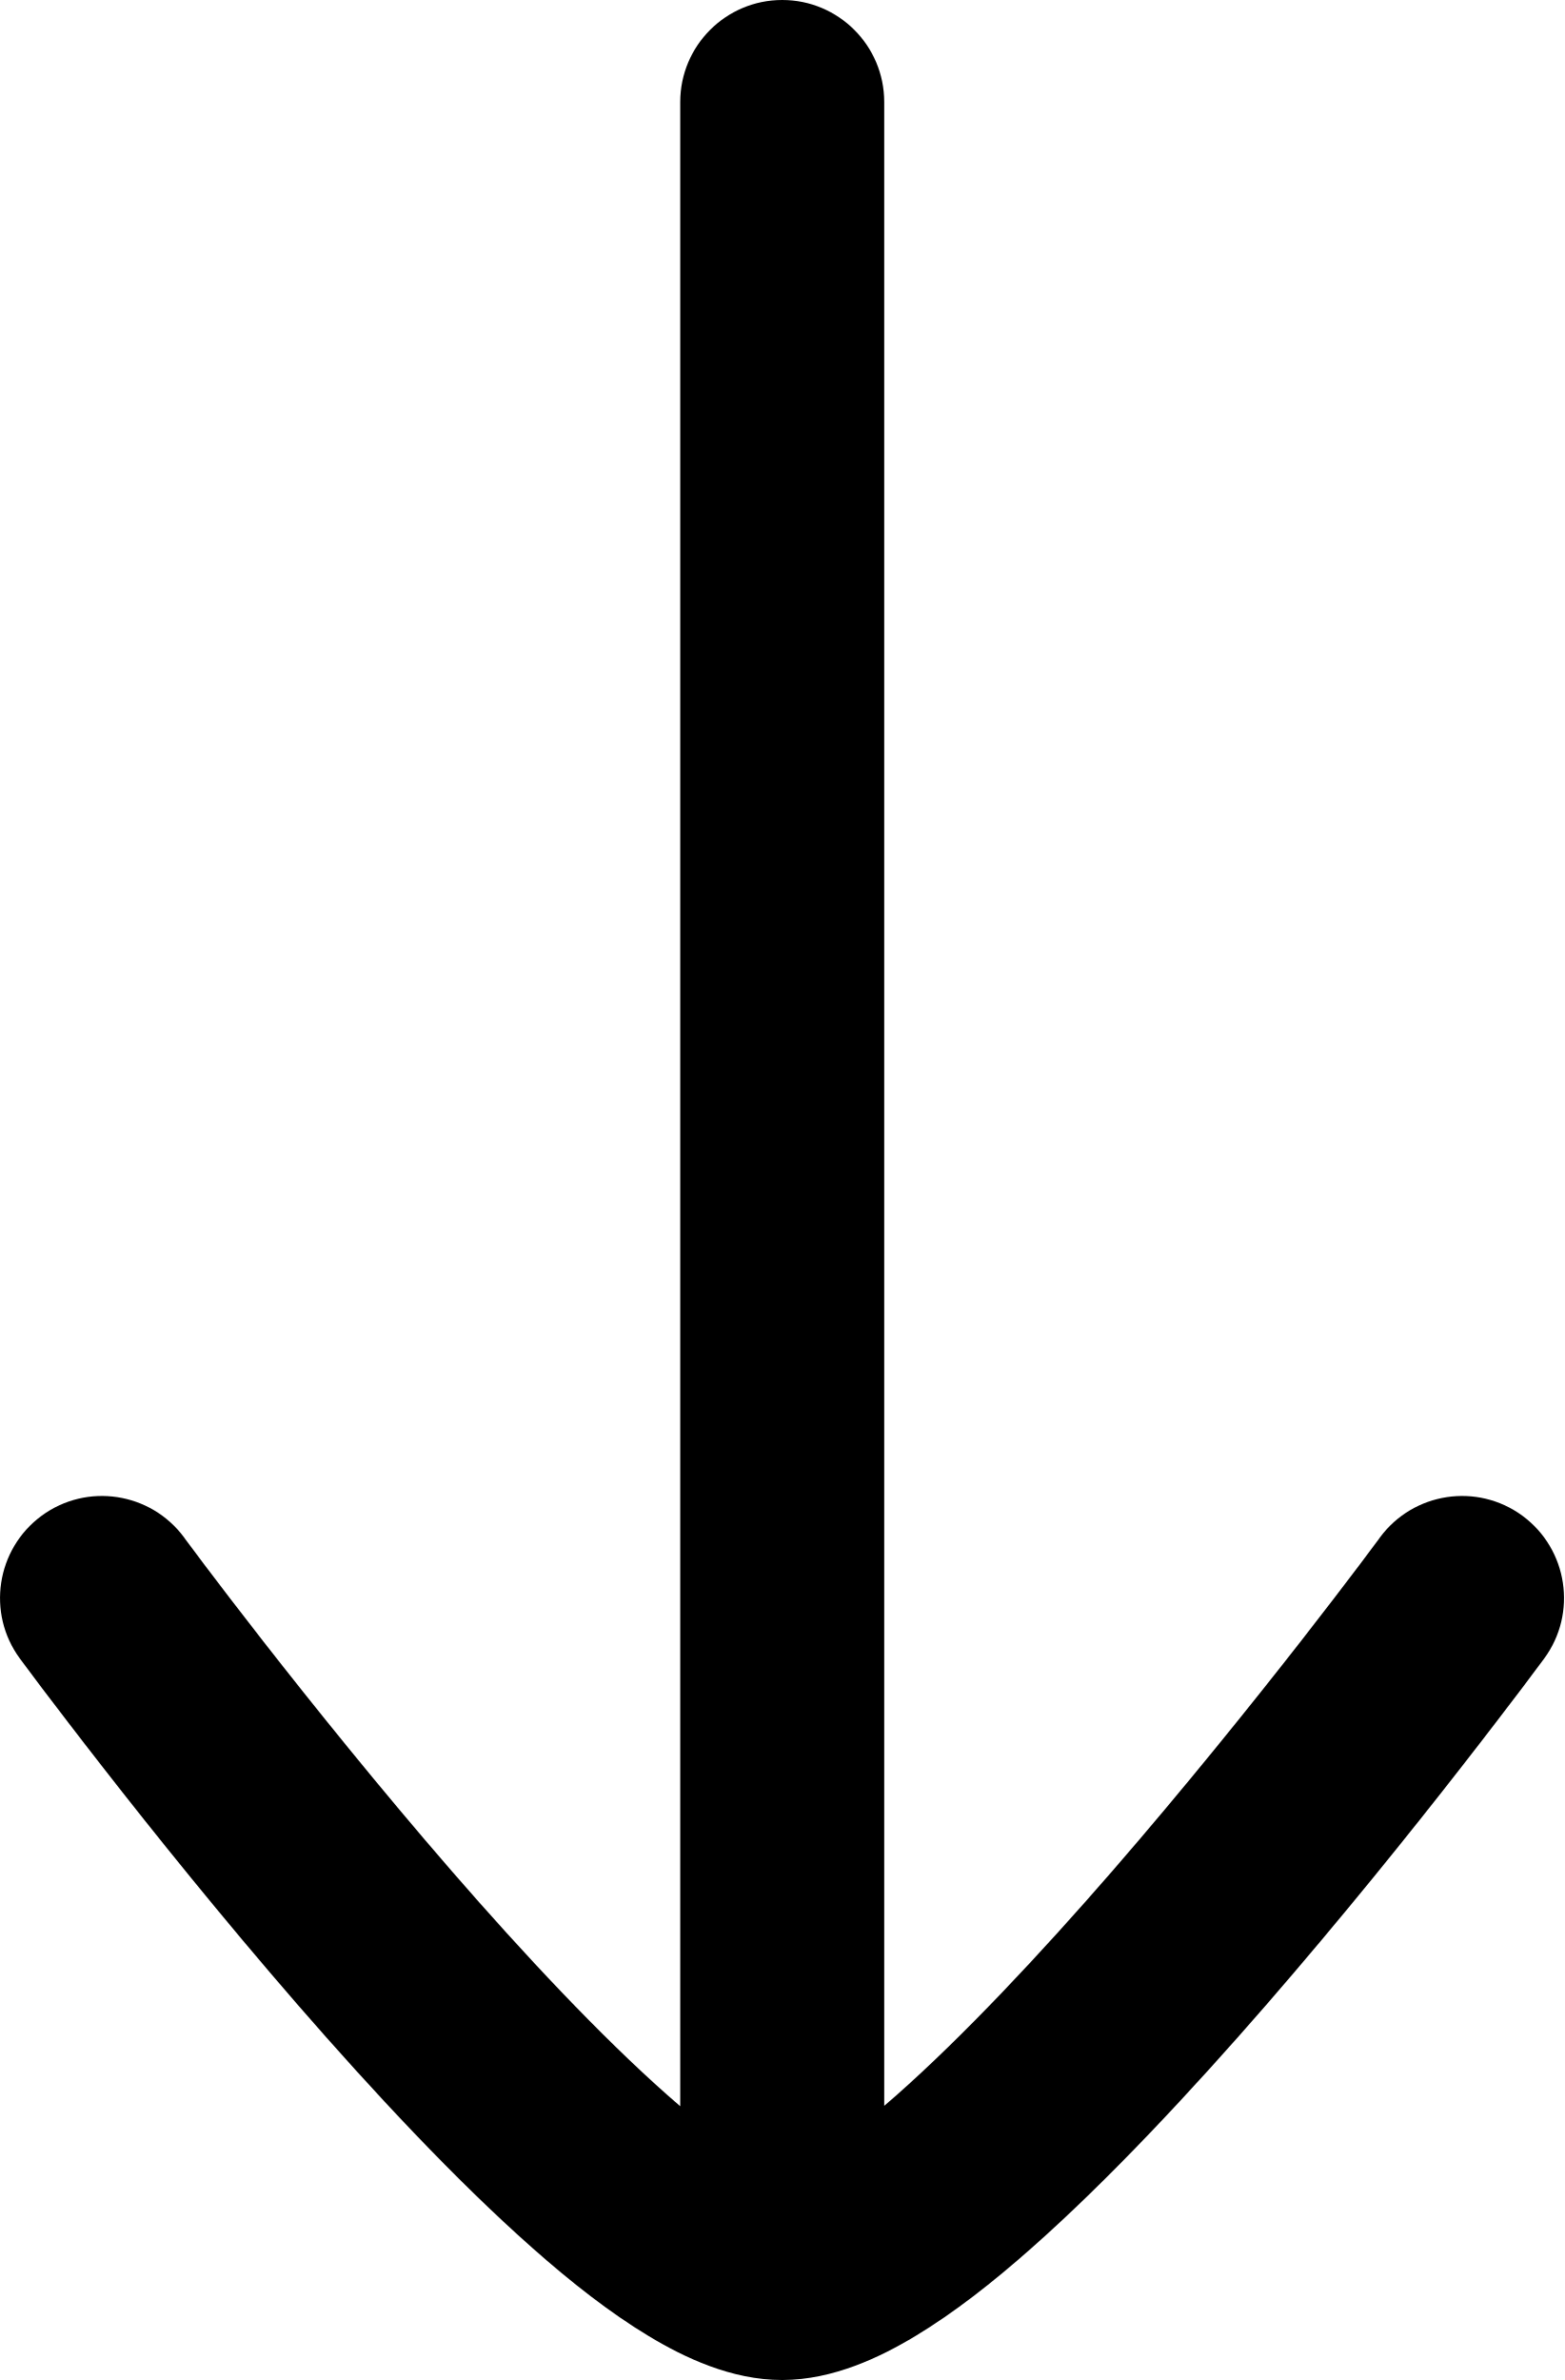
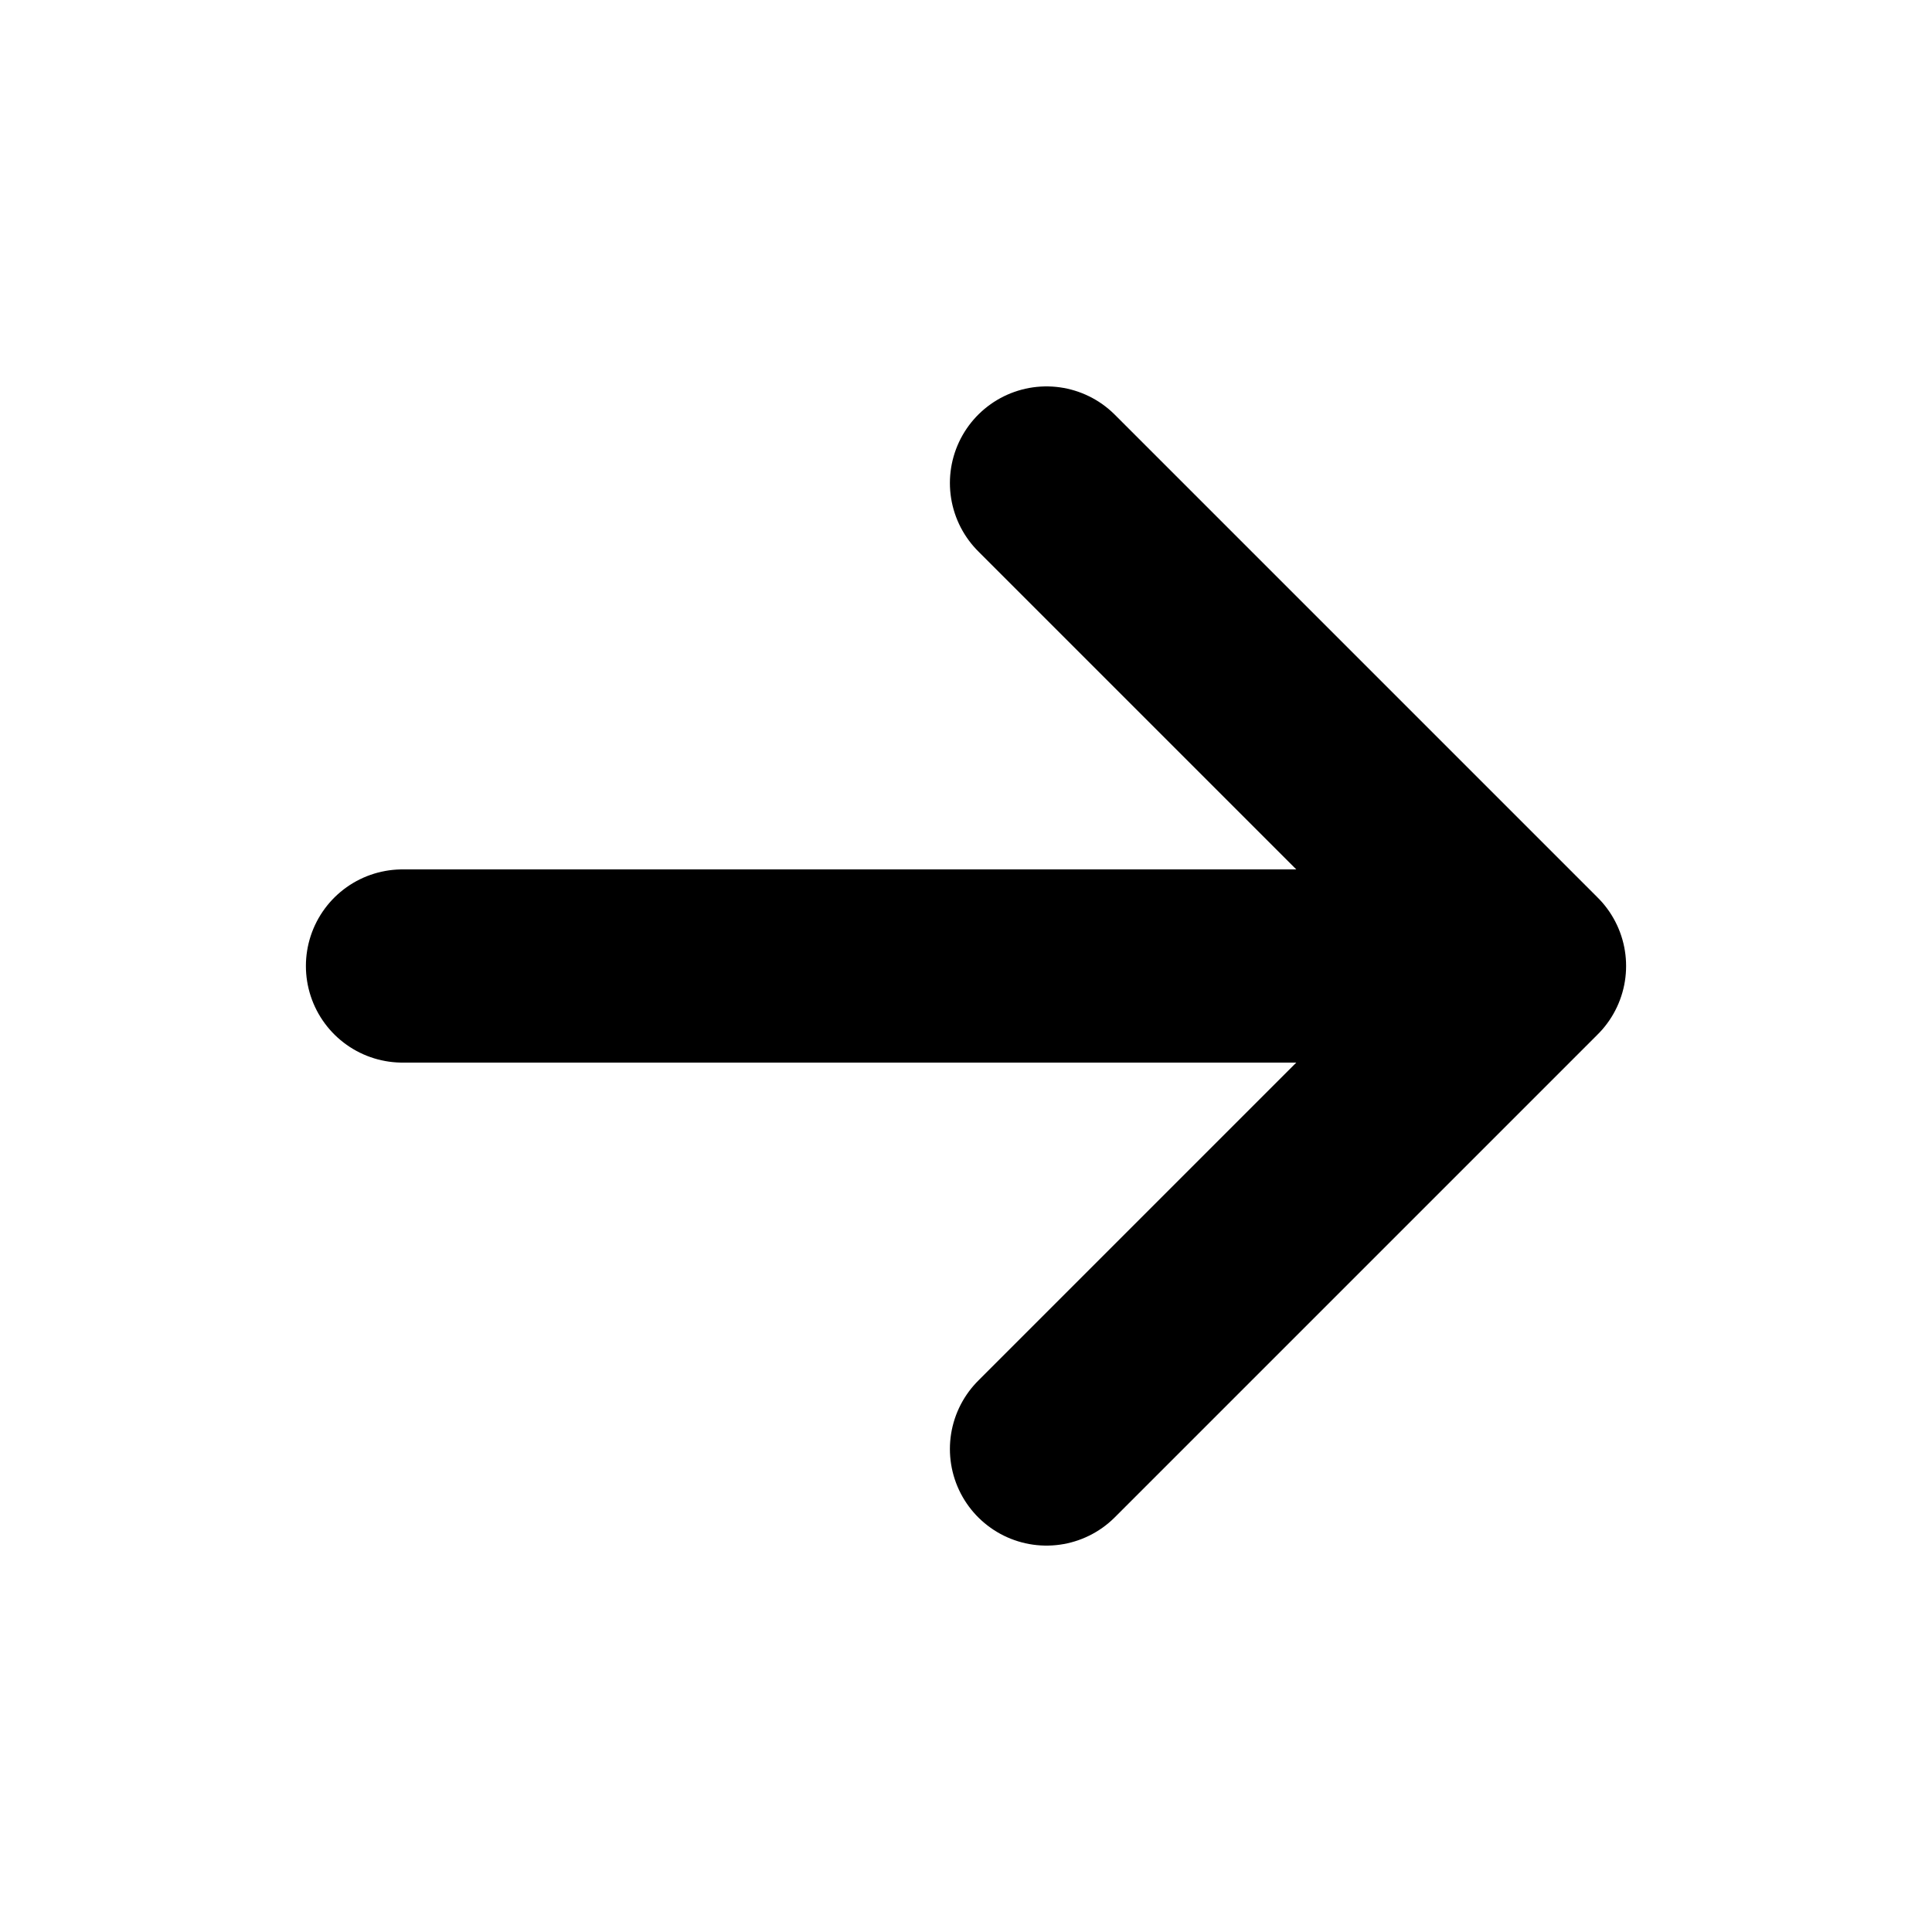
- <svg xmlns="http://www.w3.org/2000/svg" preserveAspectRatio="none" overflow="visible" style="display: block;" width="11.501" height="17.5" viewBox="0 0 11.501 17.5" fill="none">
-   <g id="elements">
-     <path id="Icon" d="M5.75 17.5C5.377 17.5 5.03 17.334 4.77 17.177C4.489 17.008 4.199 16.781 3.917 16.531C3.35 16.03 2.741 15.376 2.19 14.742C1.636 14.104 1.125 13.468 0.755 12.993C0.569 12.755 0.418 12.556 0.312 12.417C0.26 12.347 0.218 12.292 0.19 12.254L0.158 12.211L0.149 12.199L0.146 12.195C-0.099 11.862 -0.028 11.392 0.305 11.146C0.639 10.9 1.108 10.972 1.354 11.305L1.363 11.318L1.393 11.358C1.419 11.393 1.458 11.446 1.509 11.513C1.61 11.647 1.757 11.839 1.937 12.07C2.298 12.532 2.791 13.146 3.322 13.758C3.857 14.374 4.416 14.97 4.91 15.407C4.941 15.434 4.972 15.461 5.002 15.487L5.002 0.75C5.002 0.336 5.338 1.97108e-07 5.752 2.51426e-07C6.166 3.05744e-07 6.502 0.336 6.502 0.75L6.502 15.484C6.531 15.459 6.561 15.433 6.591 15.407C7.085 14.97 7.644 14.374 8.179 13.758C8.71 13.146 9.203 12.532 9.564 12.07C9.744 11.839 9.891 11.647 9.992 11.513C10.043 11.446 10.082 11.393 10.108 11.358L10.138 11.318L10.147 11.305C10.393 10.972 10.862 10.9 11.196 11.146C11.529 11.392 11.6 11.862 11.355 12.195L11.352 12.199L11.343 12.211L11.311 12.254C11.283 12.292 11.241 12.347 11.189 12.417C11.083 12.556 10.932 12.755 10.746 12.993C10.376 13.468 9.865 14.104 9.311 14.742C8.76 15.376 8.151 16.03 7.584 16.531C7.302 16.781 7.012 17.008 6.731 17.177C6.472 17.333 6.128 17.498 5.757 17.5" fill="black" />
-   </g>
+ <svg xmlns="http://www.w3.org/2000/svg" width="24" height="24" viewBox="0 0 24 24" fill="none" aria-hidden="true">
+   <path d="M5 12H19M19 12L13 6M19 12L13 18" stroke="black" stroke-width="2.4" stroke-linecap="round" stroke-linejoin="round" />
</svg>
